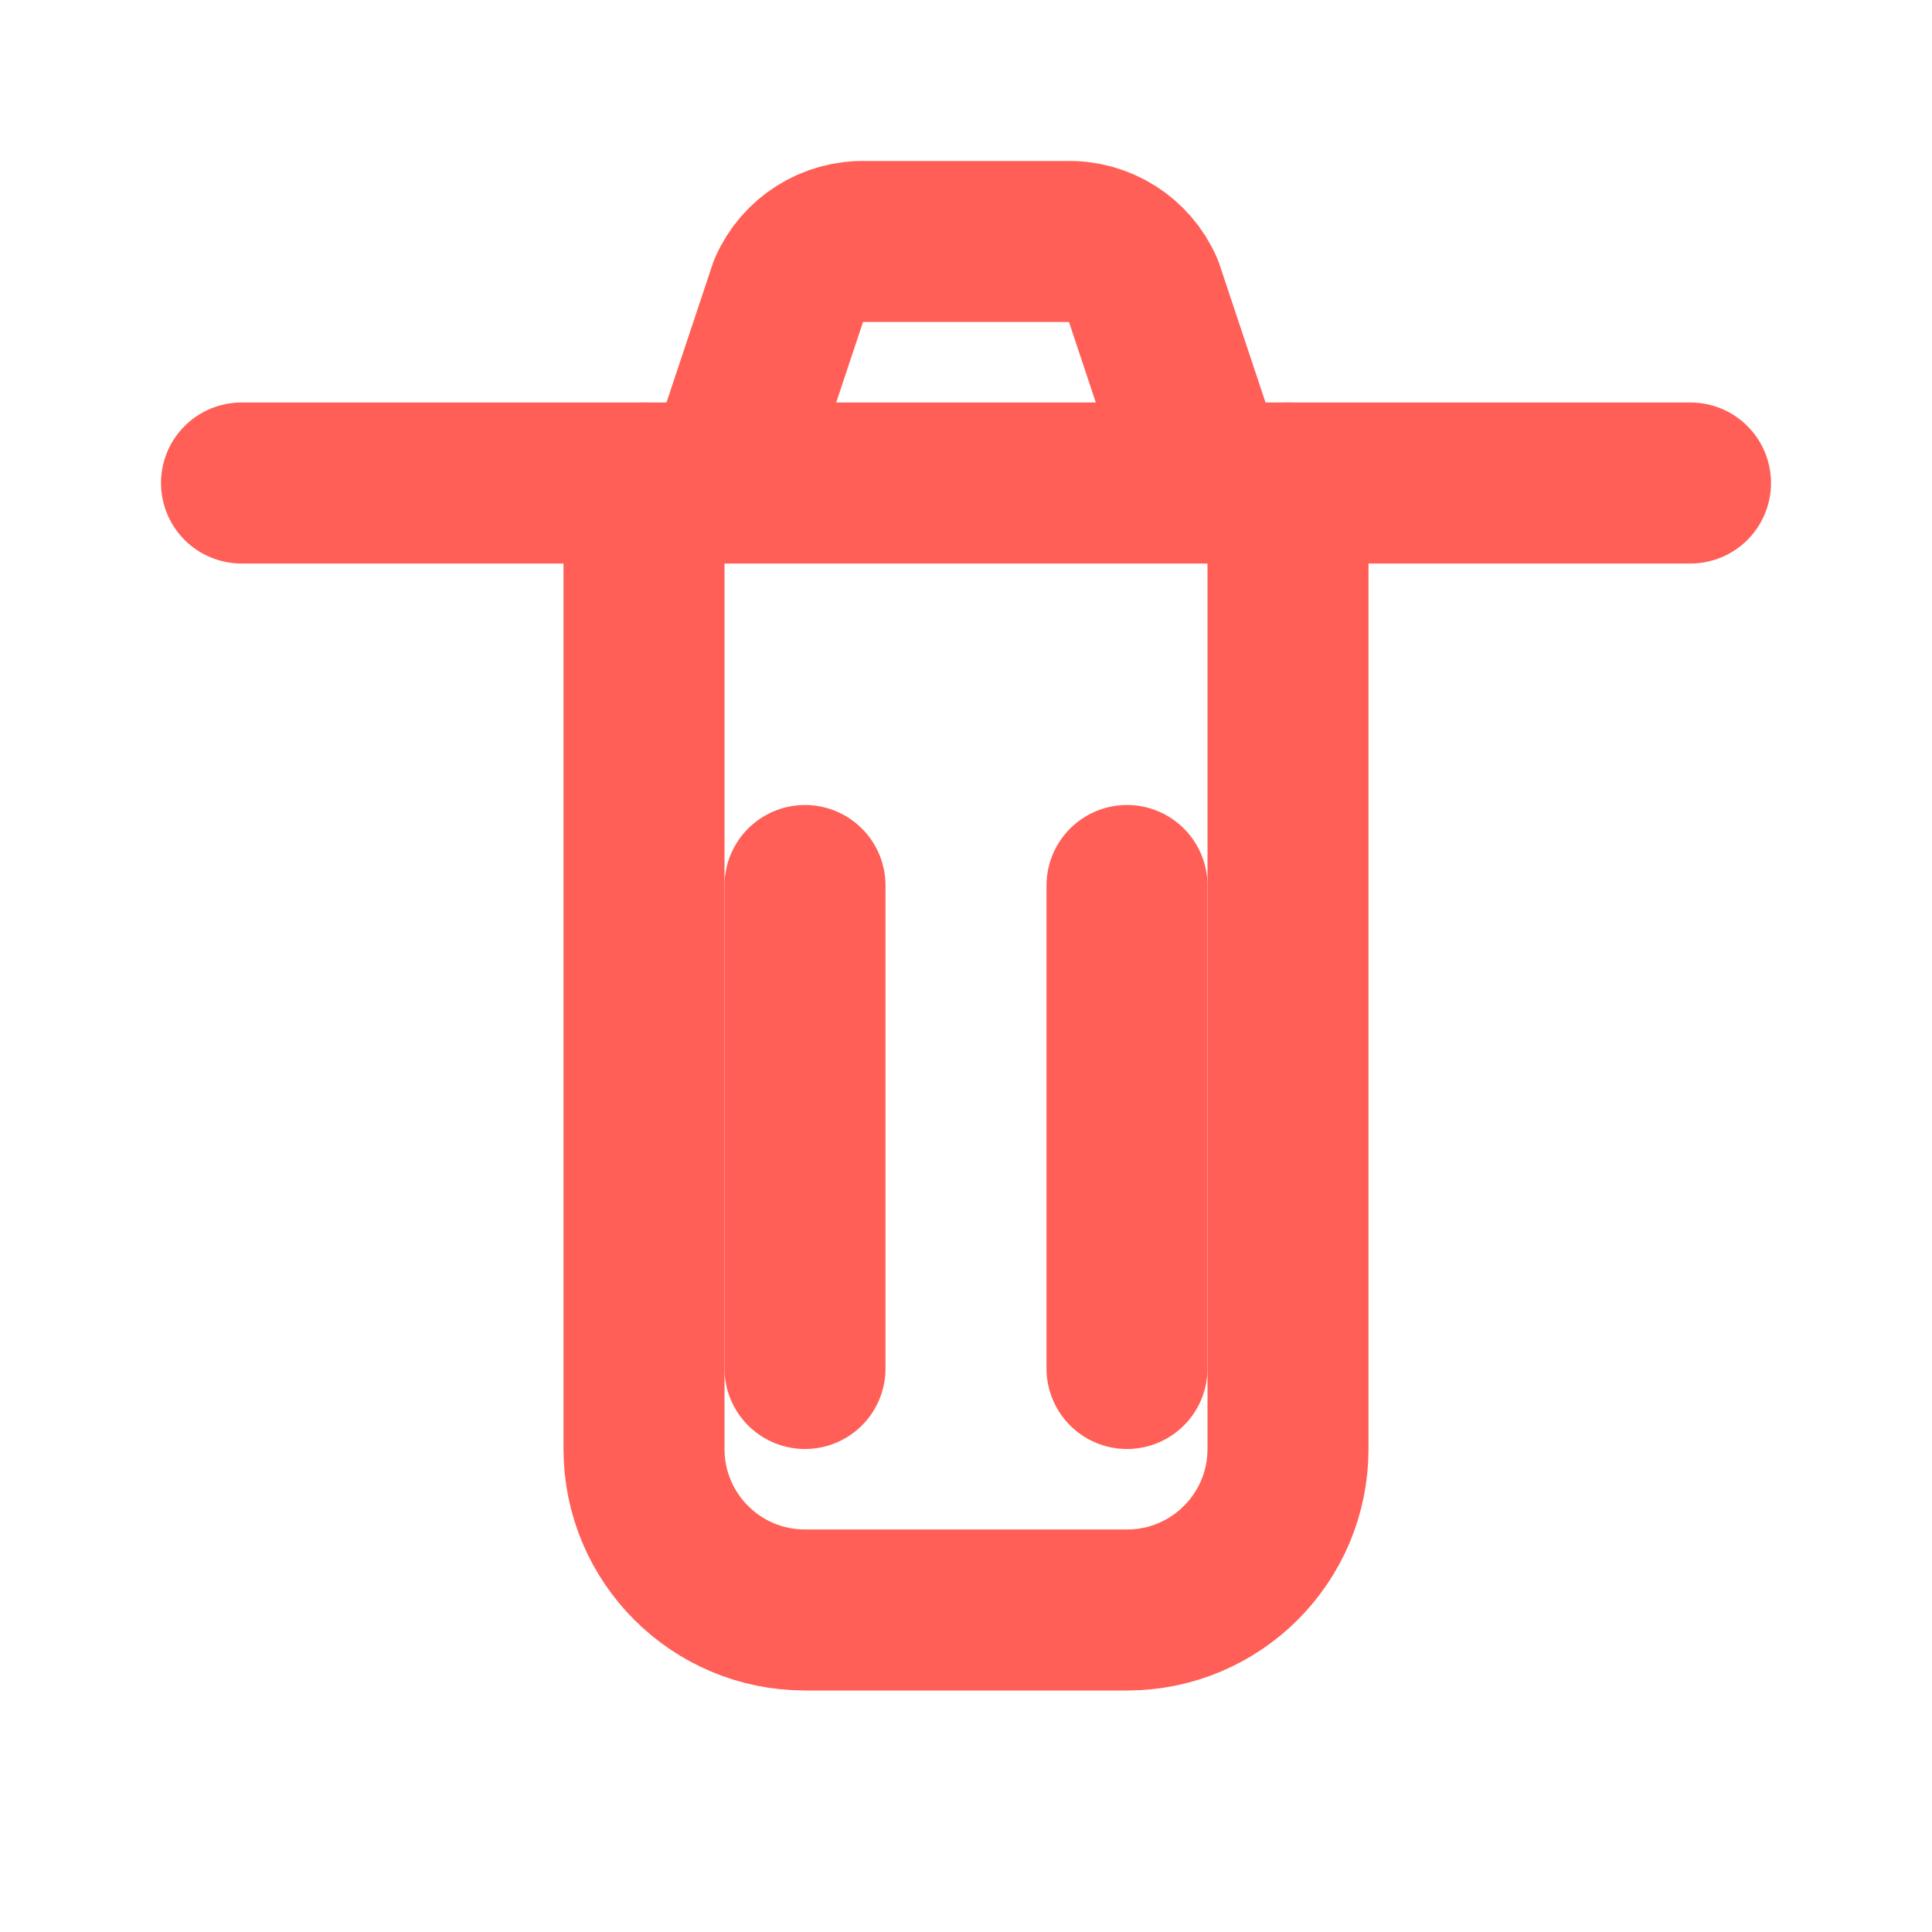
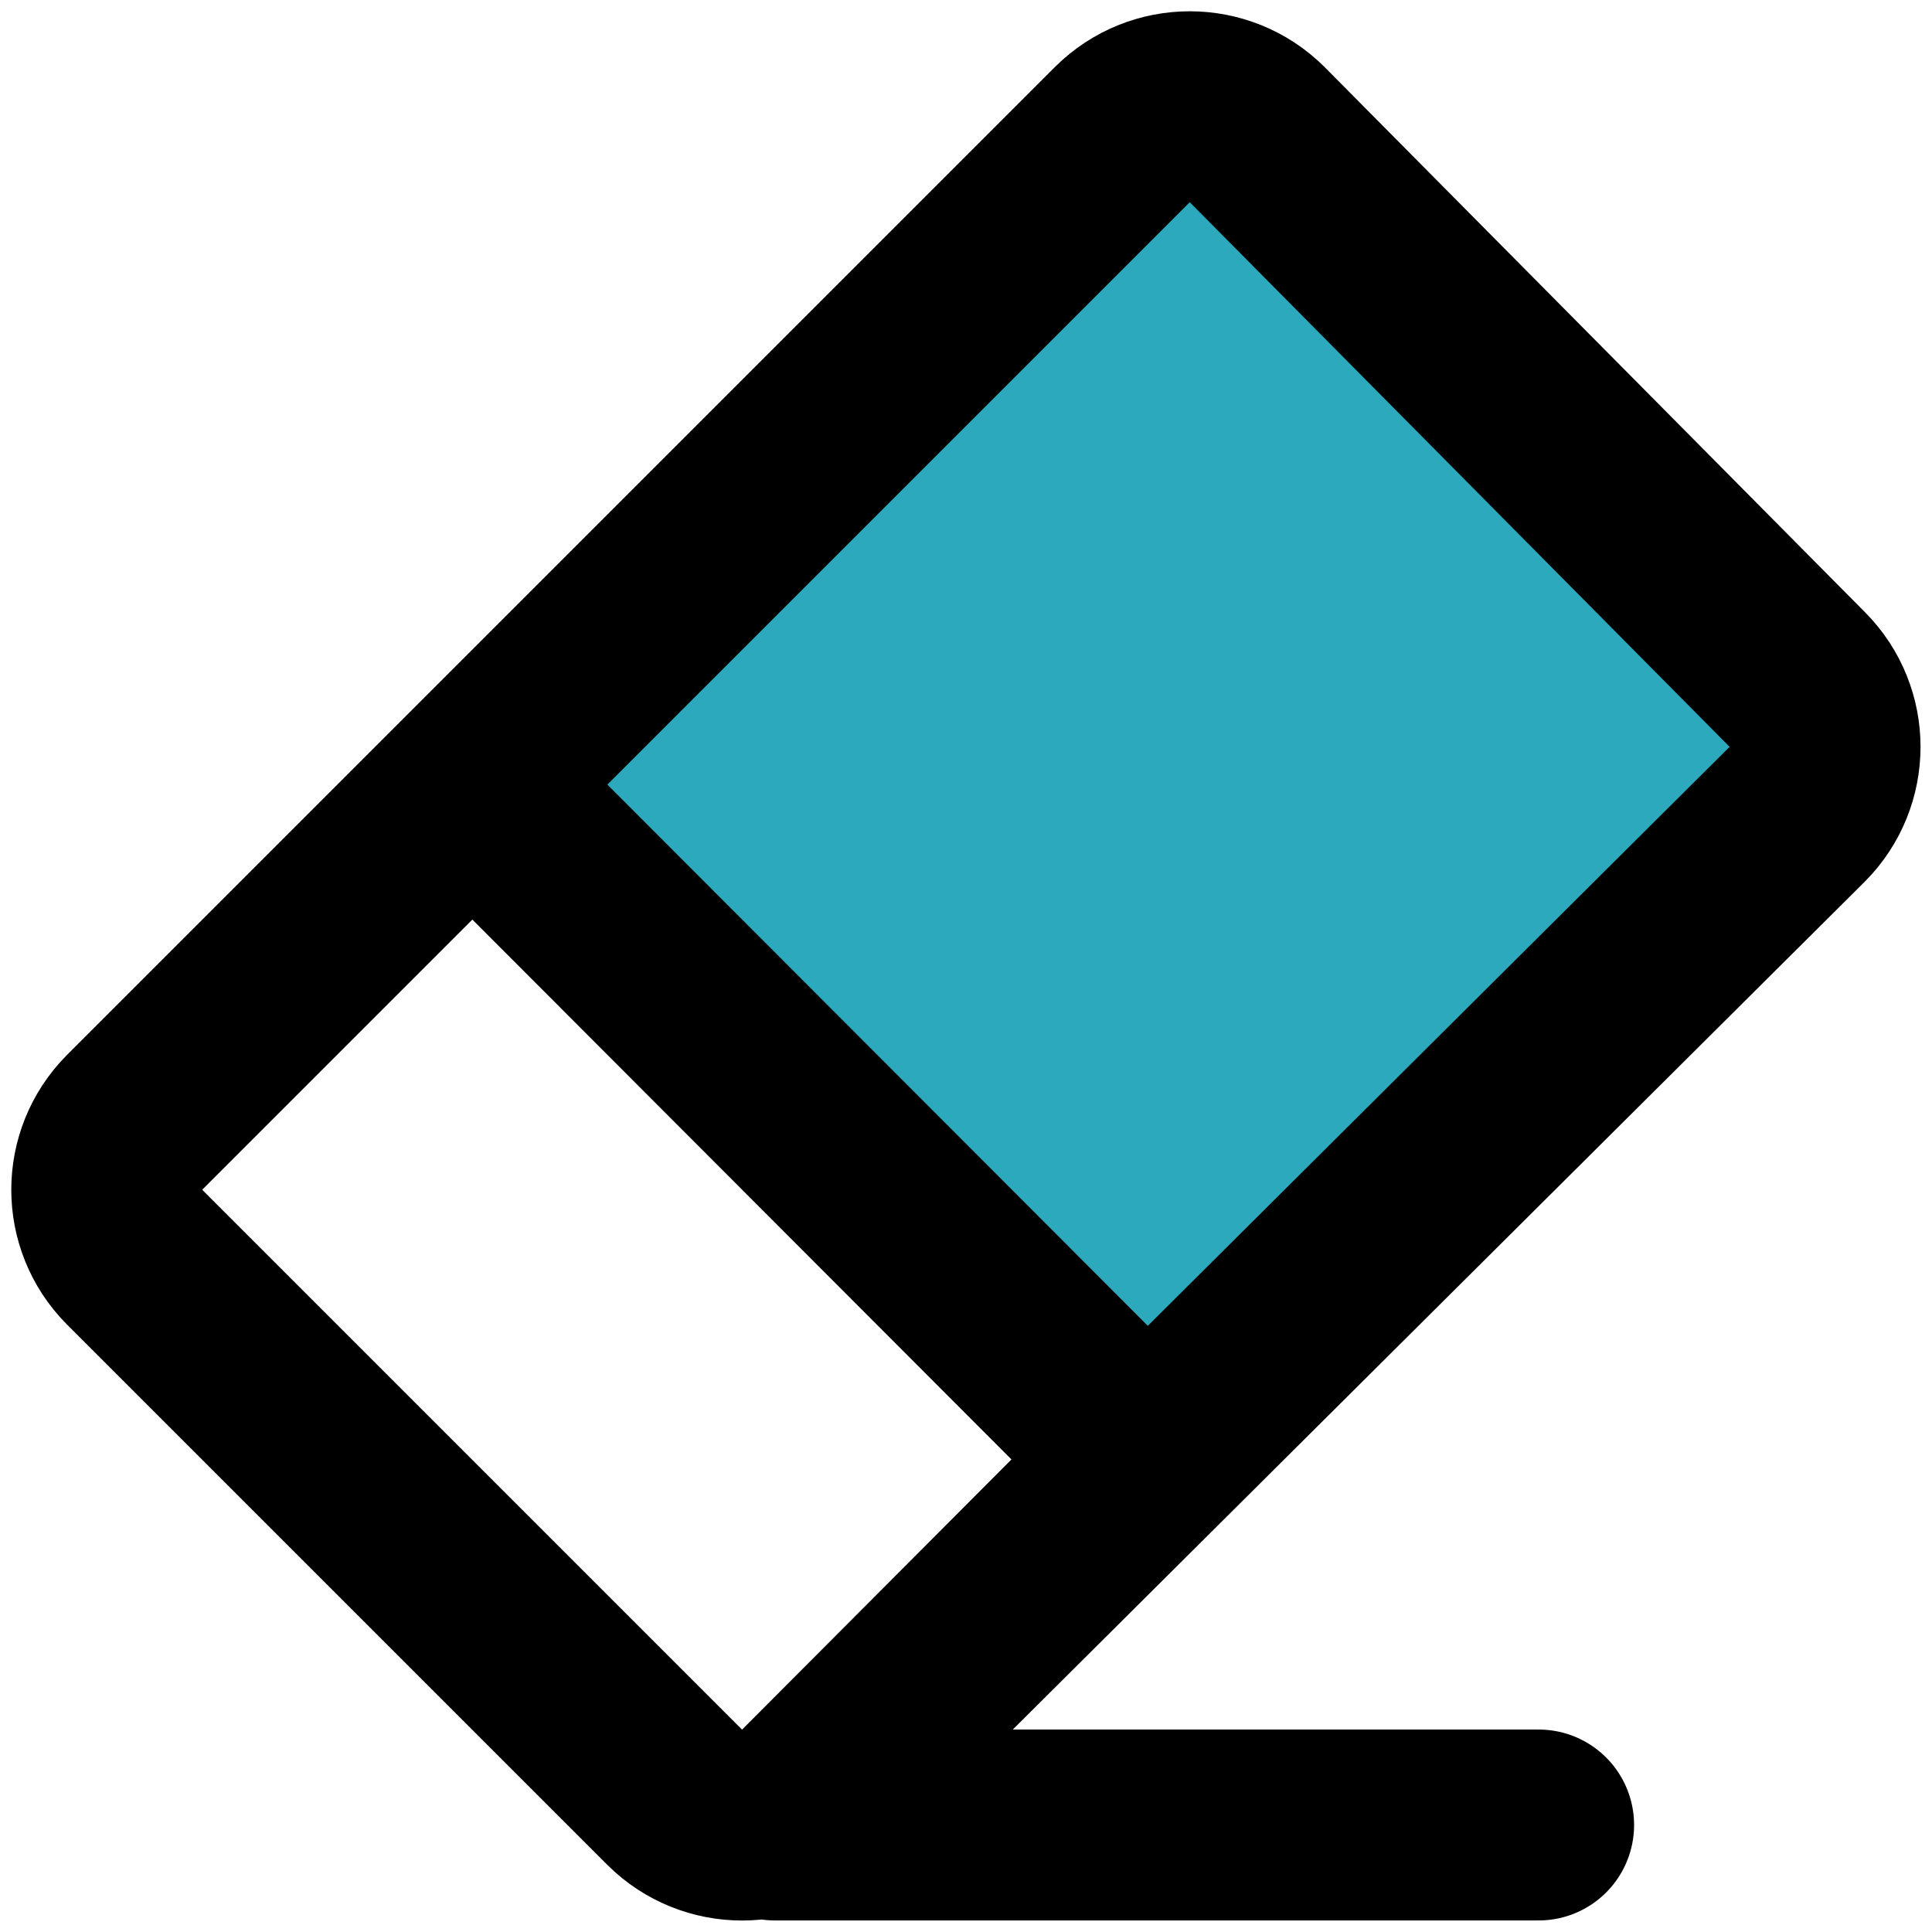
- <svg xmlns="http://www.w3.org/2000/svg" width="24" height="24" viewBox="0 0 24 24" fill="none" stroke="#FF5F56" stroke-width="2" stroke-linecap="round" stroke-linejoin="round">
-   <path d="M3 6h18" />
-   <path d="M8 6v12a2 2 0 0 0 2 2h4a2 2 0 0 0 2-2V6" />
-   <path d="M10 11v6" />
-   <path d="M14 11v6" />
-   <path d="M9 6l.8-2.4A1 1 0 0 1 10.75 3h2.5a1 1 0 0 1 .95.6L15 6" />
+ <svg xmlns="http://www.w3.org/2000/svg" width="800px" height="800px" viewBox="0 0 20.24 20.24">
+   <g id="eraser-3" transform="translate(-1.881 -1.881)">
+     <path id="secondary" fill="#2ca9bc" d="M6.83,10.1l6.81-6.81a1,1,0,0,1,1.41,0L20.71,9a1,1,0,0,1,0,1.41l-6.82,6.81Z" />
+     <path id="primary" d="M10.36,20.71a1,1,0,0,1-1.41,0L3.29,15.05a1,1,0,0,1,0-1.41L13.64,3.29a1,1,0,0,1,1.41,0L20.71,9a1,1,0,0,1,0,1.41ZM3.29,13.64,6.83,10.1l7.06,7.07-3.53,3.54a1,1,0,0,1-1.41,0L3.29,15.05A1,1,0,0,1,3.29,13.64ZM10,21h8" fill="none" stroke="#000000" stroke-linecap="round" stroke-linejoin="round" stroke-width="2" />
+   </g>
</svg>
